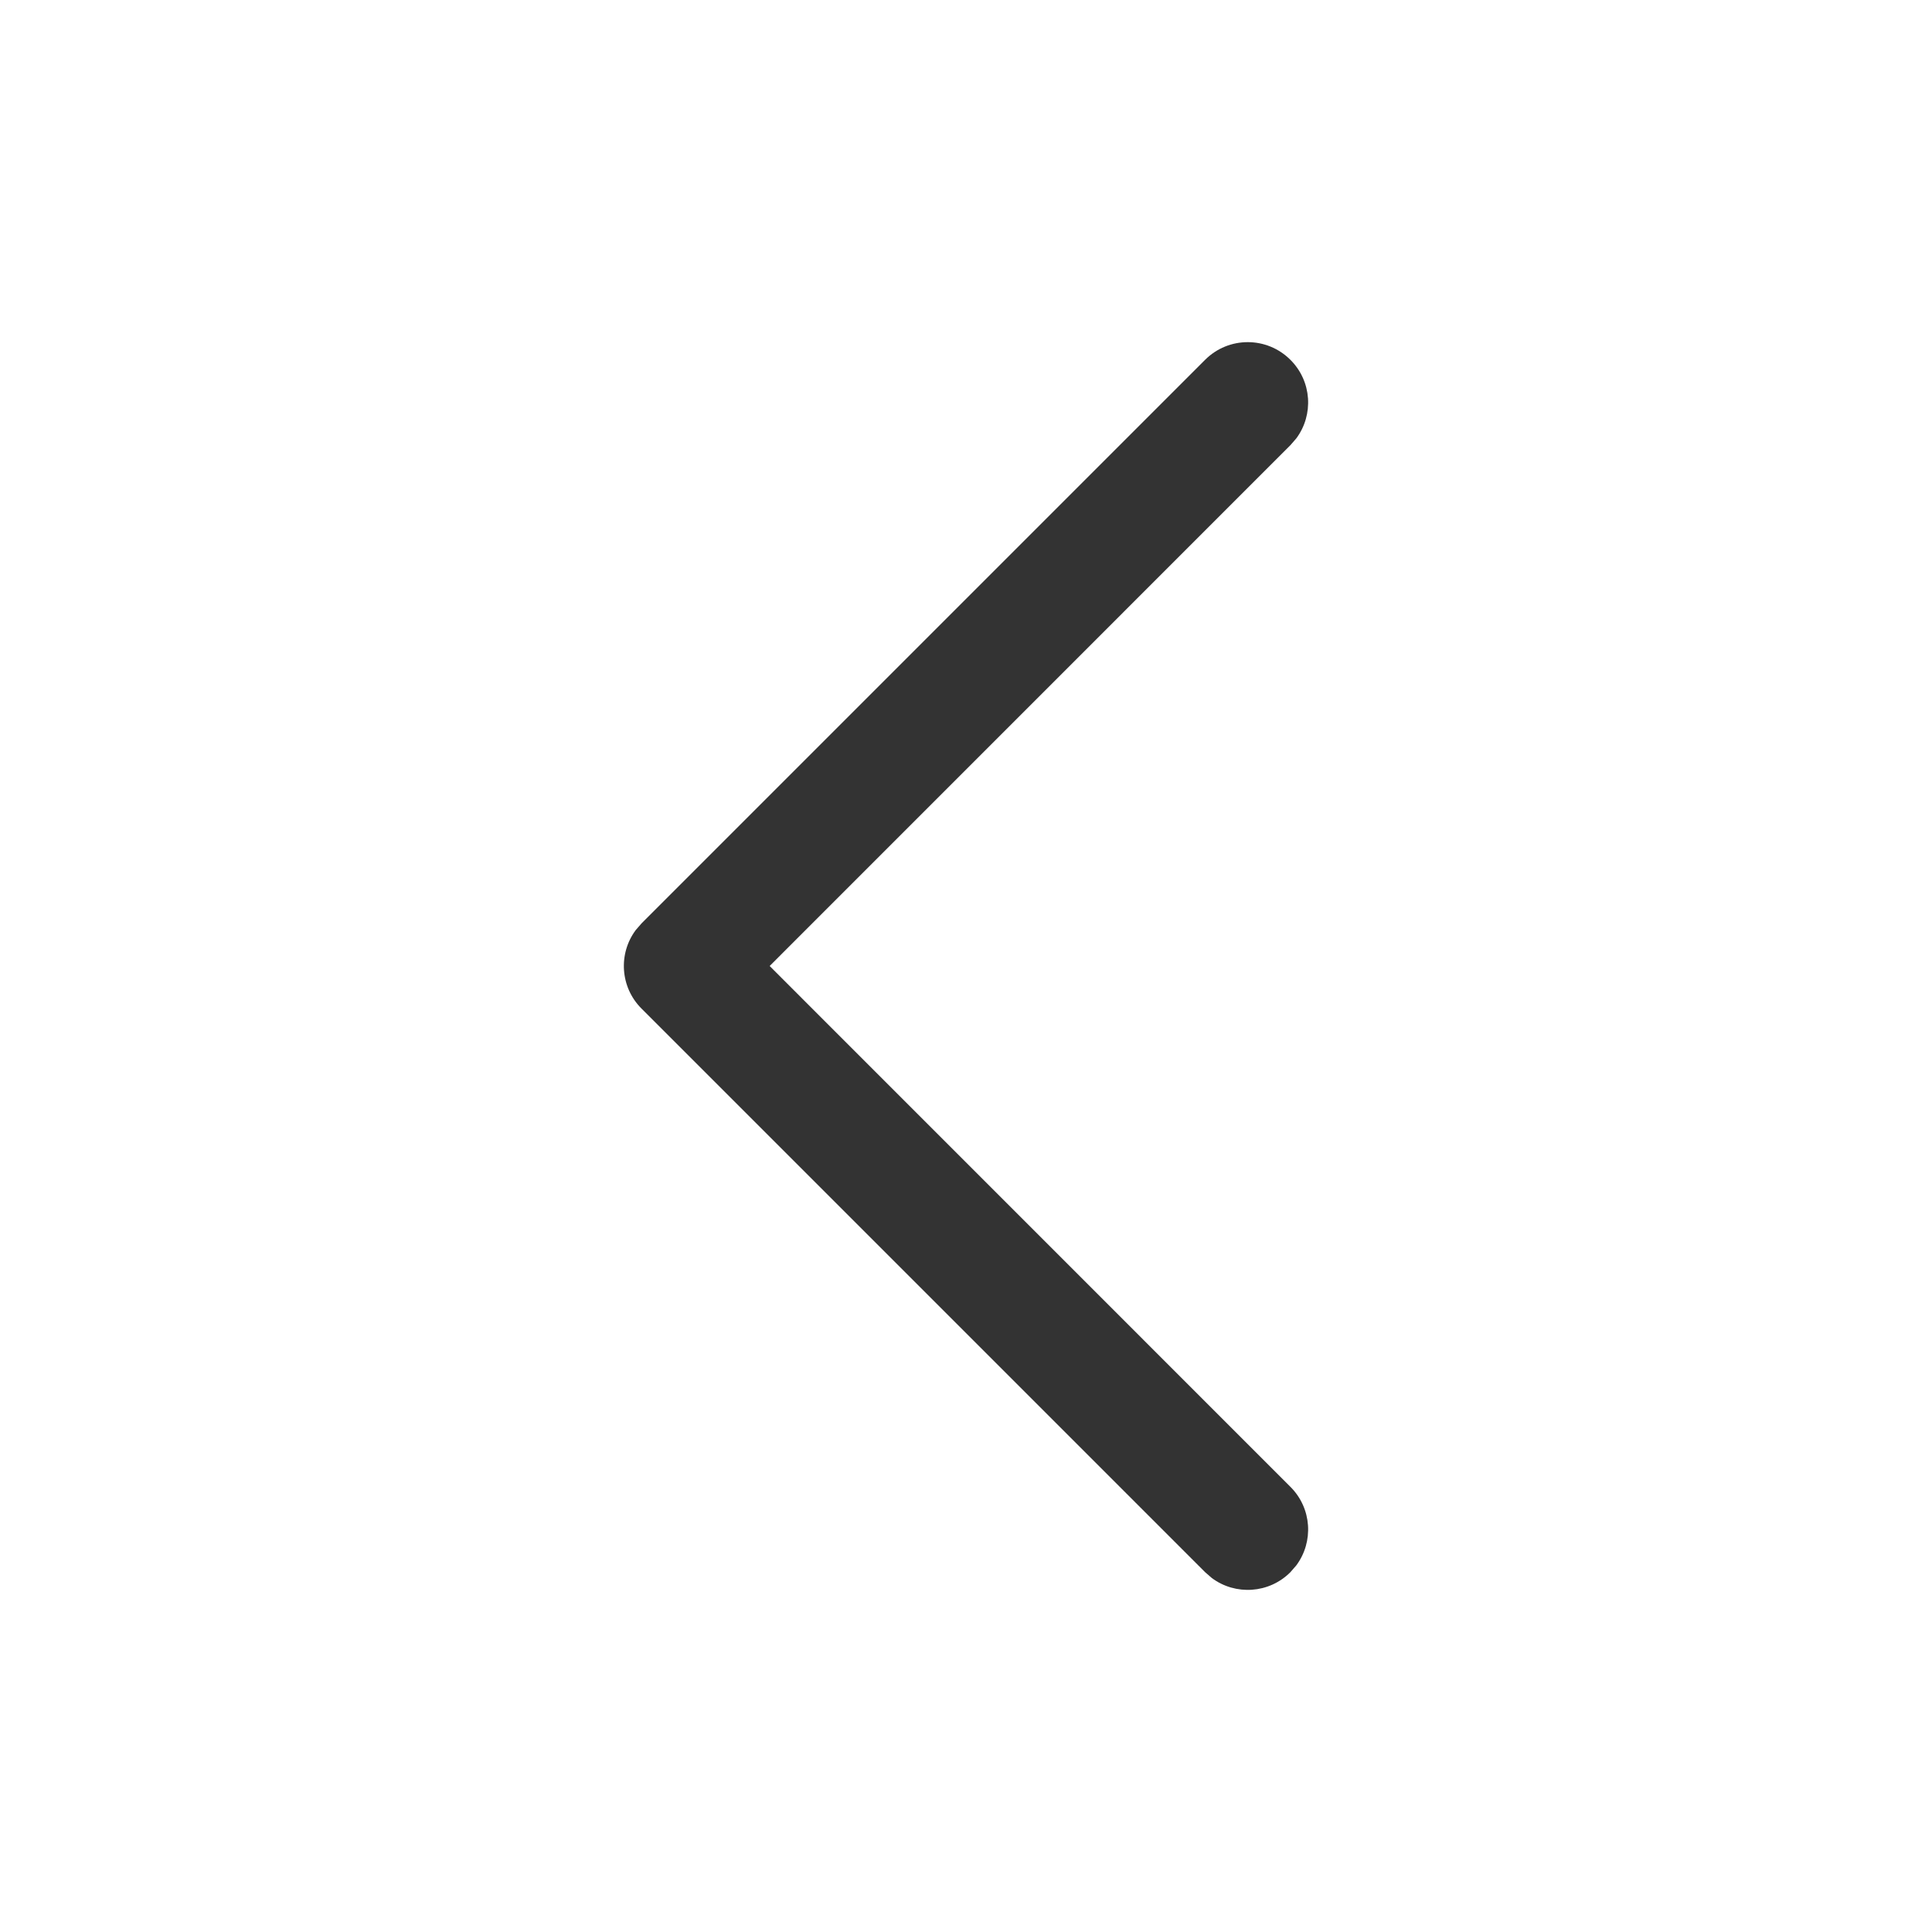
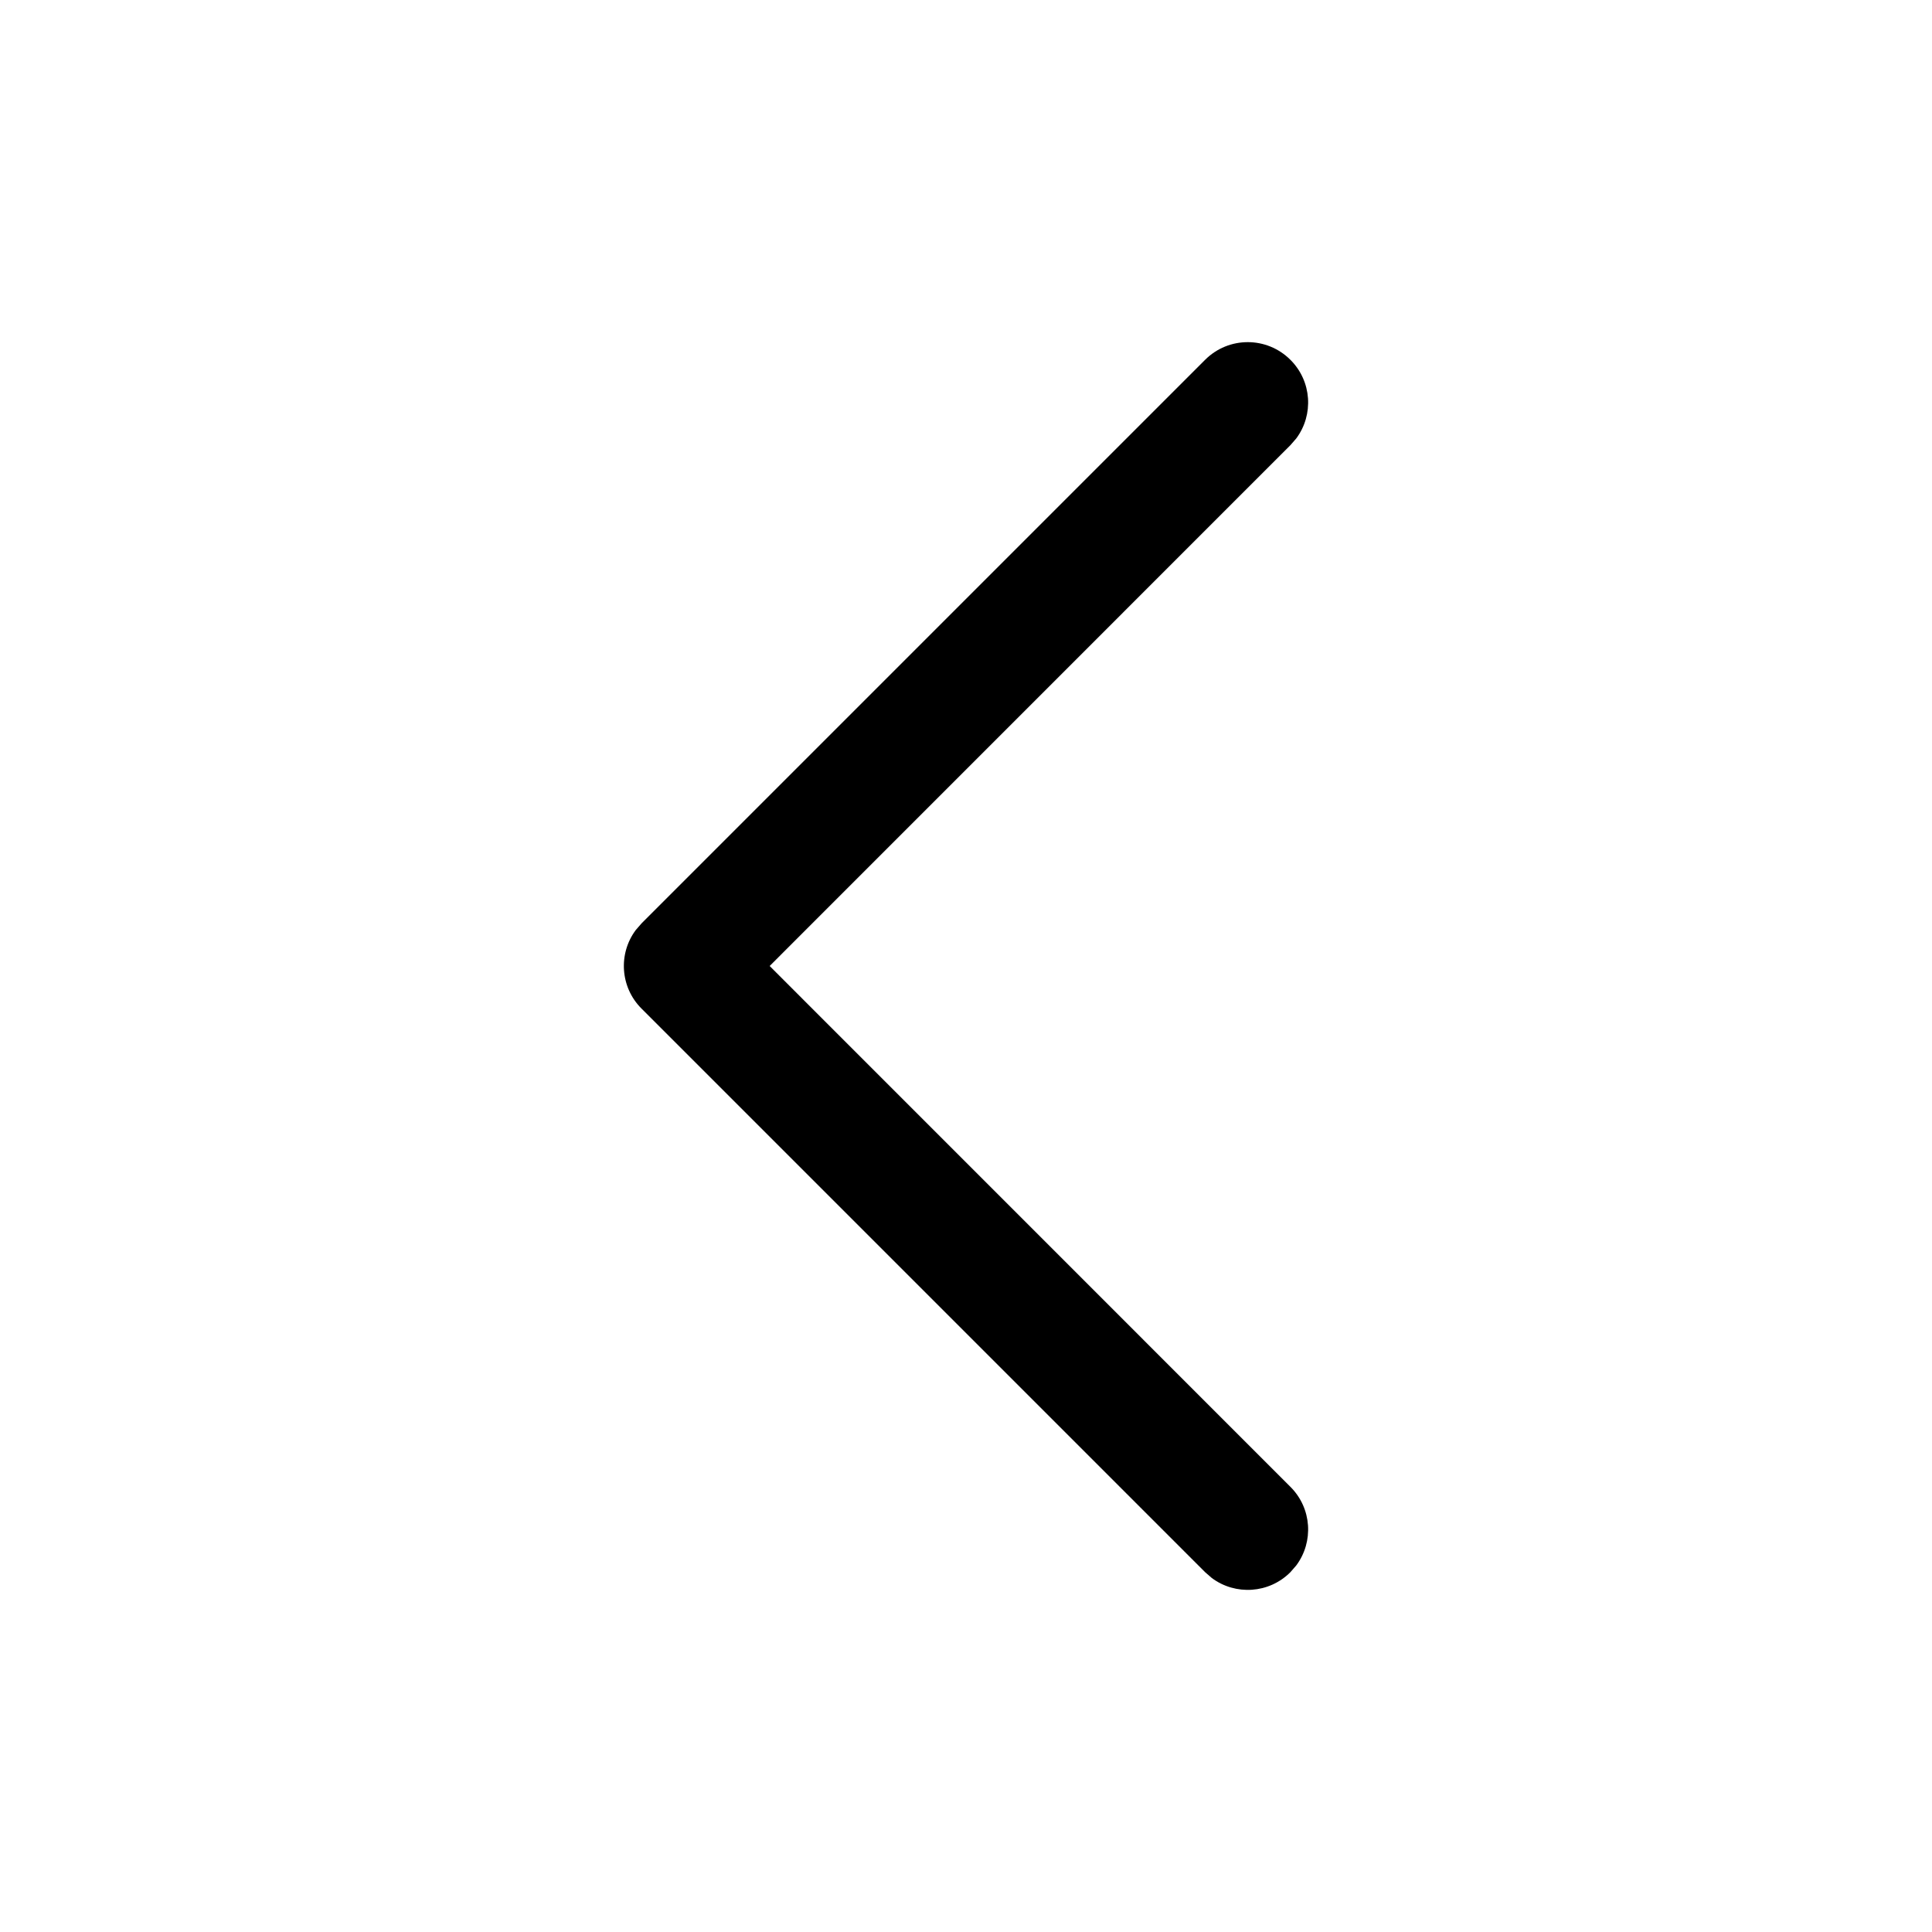
- <svg xmlns="http://www.w3.org/2000/svg" width="24" height="24" viewBox="0 0 24 24" fill="none">
-   <path d="M16.03 4.47C16.297 4.736 16.321 5.153 16.103 5.446L16.03 5.53L9.561 12L16.03 18.47C16.297 18.736 16.321 19.153 16.103 19.446L16.03 19.53C15.764 19.797 15.347 19.821 15.054 19.603L14.97 19.53L7.97 12.53C7.703 12.264 7.679 11.847 7.897 11.554L7.97 11.47L14.97 4.47C15.263 4.177 15.737 4.177 16.03 4.47Z" fill="#333333" />
+ <svg xmlns="http://www.w3.org/2000/svg" width="24" height="24" viewBox="0 0 24 24">
+   <path d="M16.03 4.47C16.297 4.736 16.321 5.153 16.103 5.446L16.03 5.53L9.561 12L16.03 18.47C16.297 18.736 16.321 19.153 16.103 19.446L16.03 19.53C15.764 19.797 15.347 19.821 15.054 19.603L14.97 19.53L7.97 12.53C7.703 12.264 7.679 11.847 7.897 11.554L7.97 11.47L14.97 4.47C15.263 4.177 15.737 4.177 16.03 4.47Z" />
</svg>
